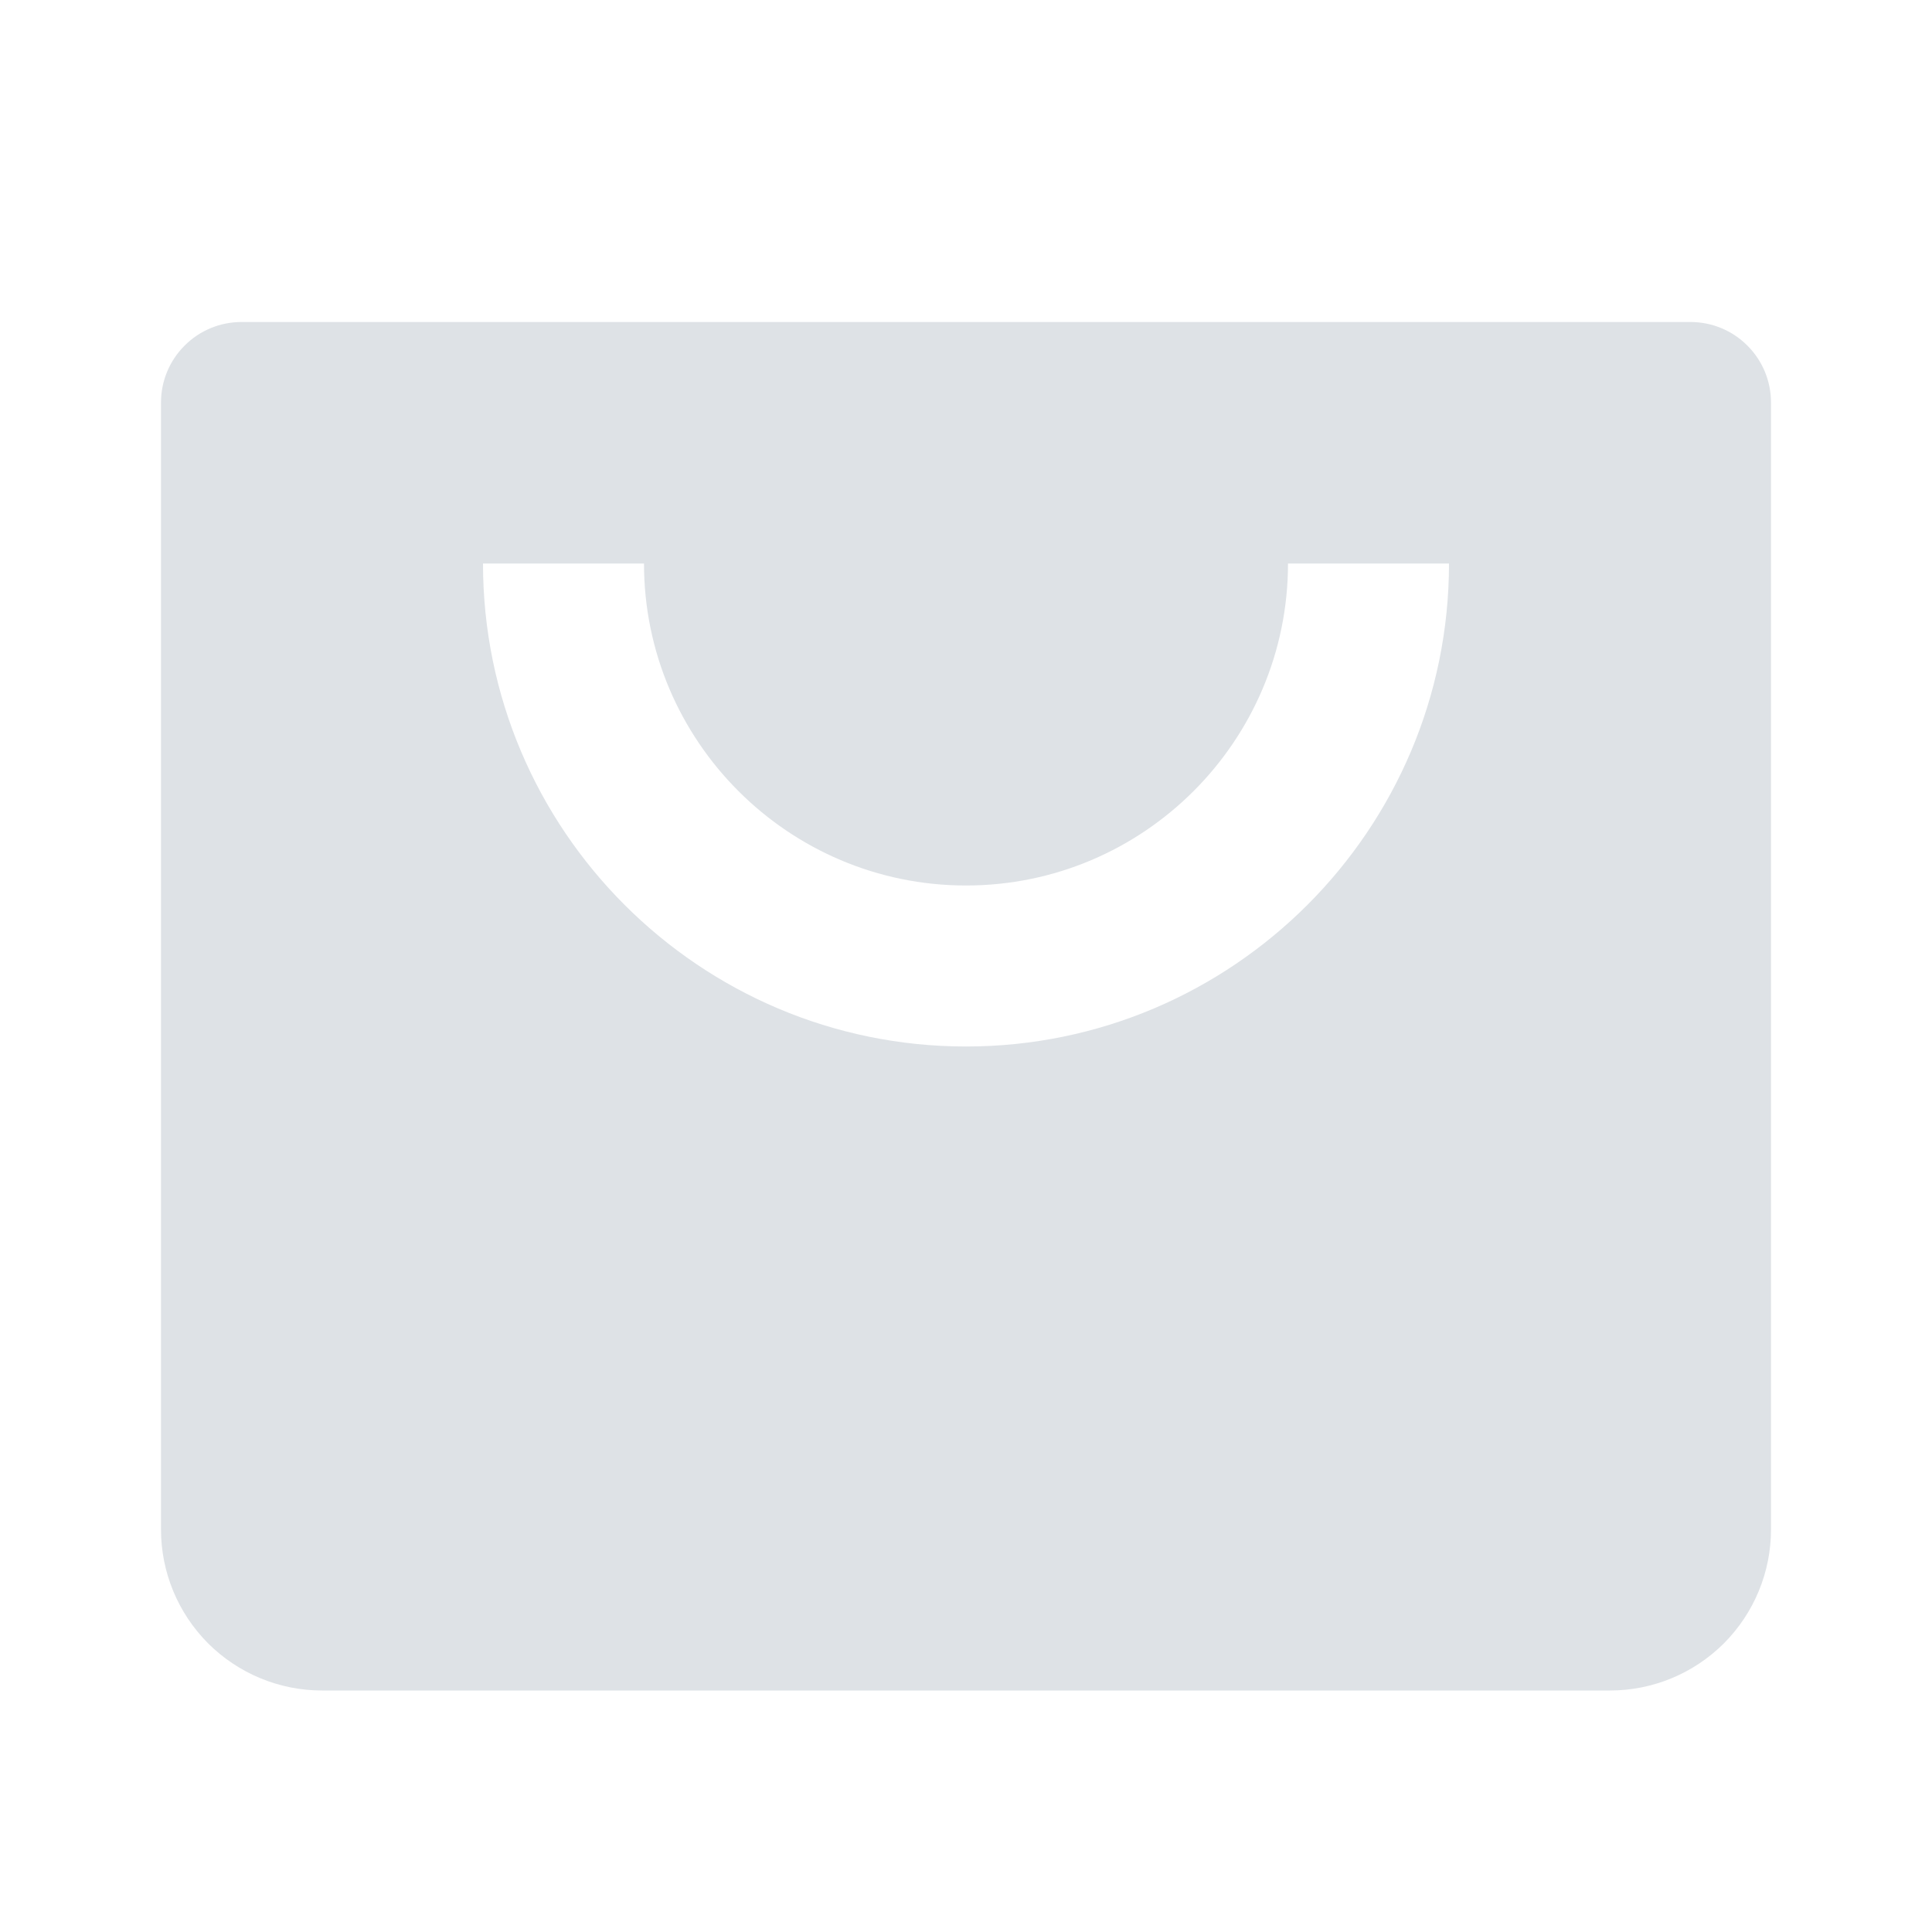
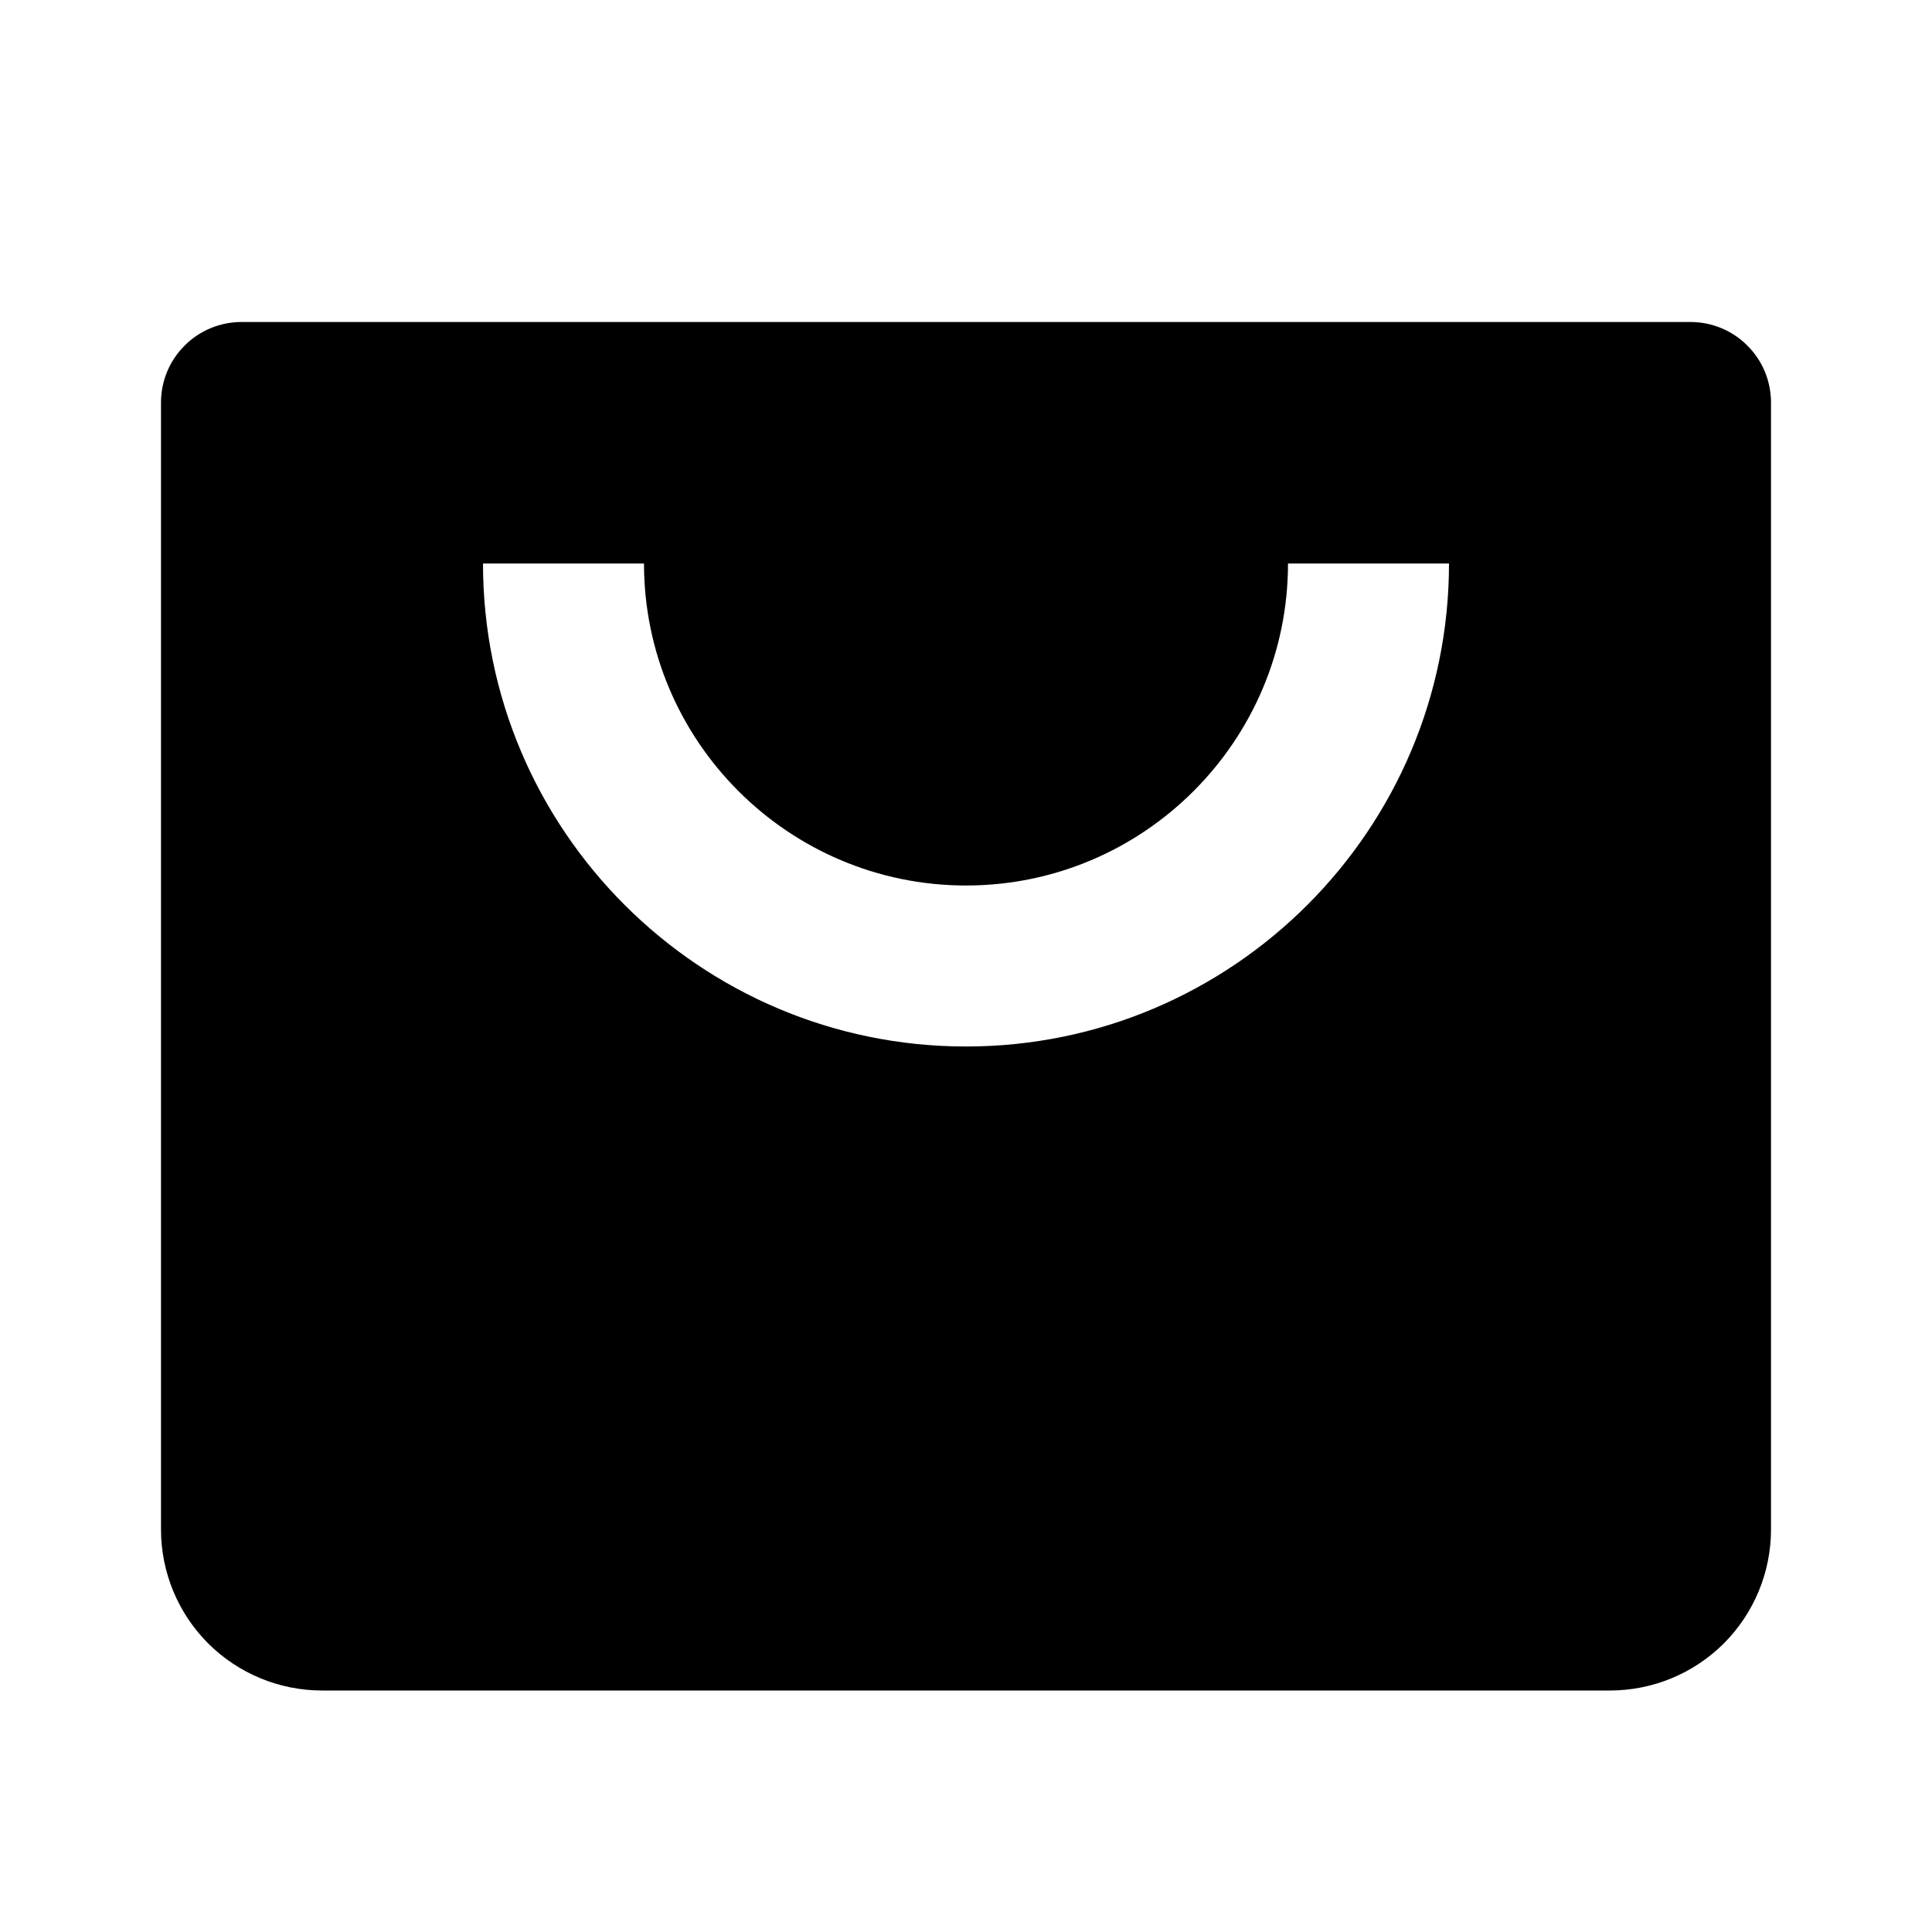
<svg xmlns="http://www.w3.org/2000/svg" width="18" height="18" viewBox="0 0 18 18" fill="none">
-   <path d="M15.75 3H2.25C2.051 3 1.86 3.079 1.72 3.22C1.579 3.36 1.5 3.551 1.5 3.75V14.25C1.5 14.648 1.658 15.029 1.939 15.311C2.221 15.592 2.602 15.75 3 15.75H15C15.398 15.75 15.779 15.592 16.061 15.311C16.342 15.029 16.5 14.648 16.5 14.25V3.75C16.5 3.551 16.421 3.36 16.28 3.22C16.14 3.079 15.949 3 15.75 3ZM9 9.75C6.518 9.75 4.5 7.732 4.5 5.25H6C6 6.904 7.346 8.25 9 8.25C10.655 8.25 12 6.904 12 5.25H13.5C13.5 7.732 11.482 9.75 9 9.75Z" fill="#DEE2E6" />
+   <path d="M15.75 3H2.25C2.051 3 1.86 3.079 1.72 3.22C1.579 3.36 1.5 3.551 1.5 3.75V14.25C1.5 14.648 1.658 15.029 1.939 15.311C2.221 15.592 2.602 15.75 3 15.75H15C15.398 15.75 15.779 15.592 16.061 15.311C16.342 15.029 16.5 14.648 16.5 14.25V3.75C16.5 3.551 16.421 3.36 16.28 3.22C16.14 3.079 15.949 3 15.75 3ZM9 9.75C6.518 9.75 4.5 7.732 4.5 5.25H6C6 6.904 7.346 8.25 9 8.25C10.655 8.25 12 6.904 12 5.25H13.5C13.5 7.732 11.482 9.75 9 9.75Z" fill="currentColor" />
</svg>
